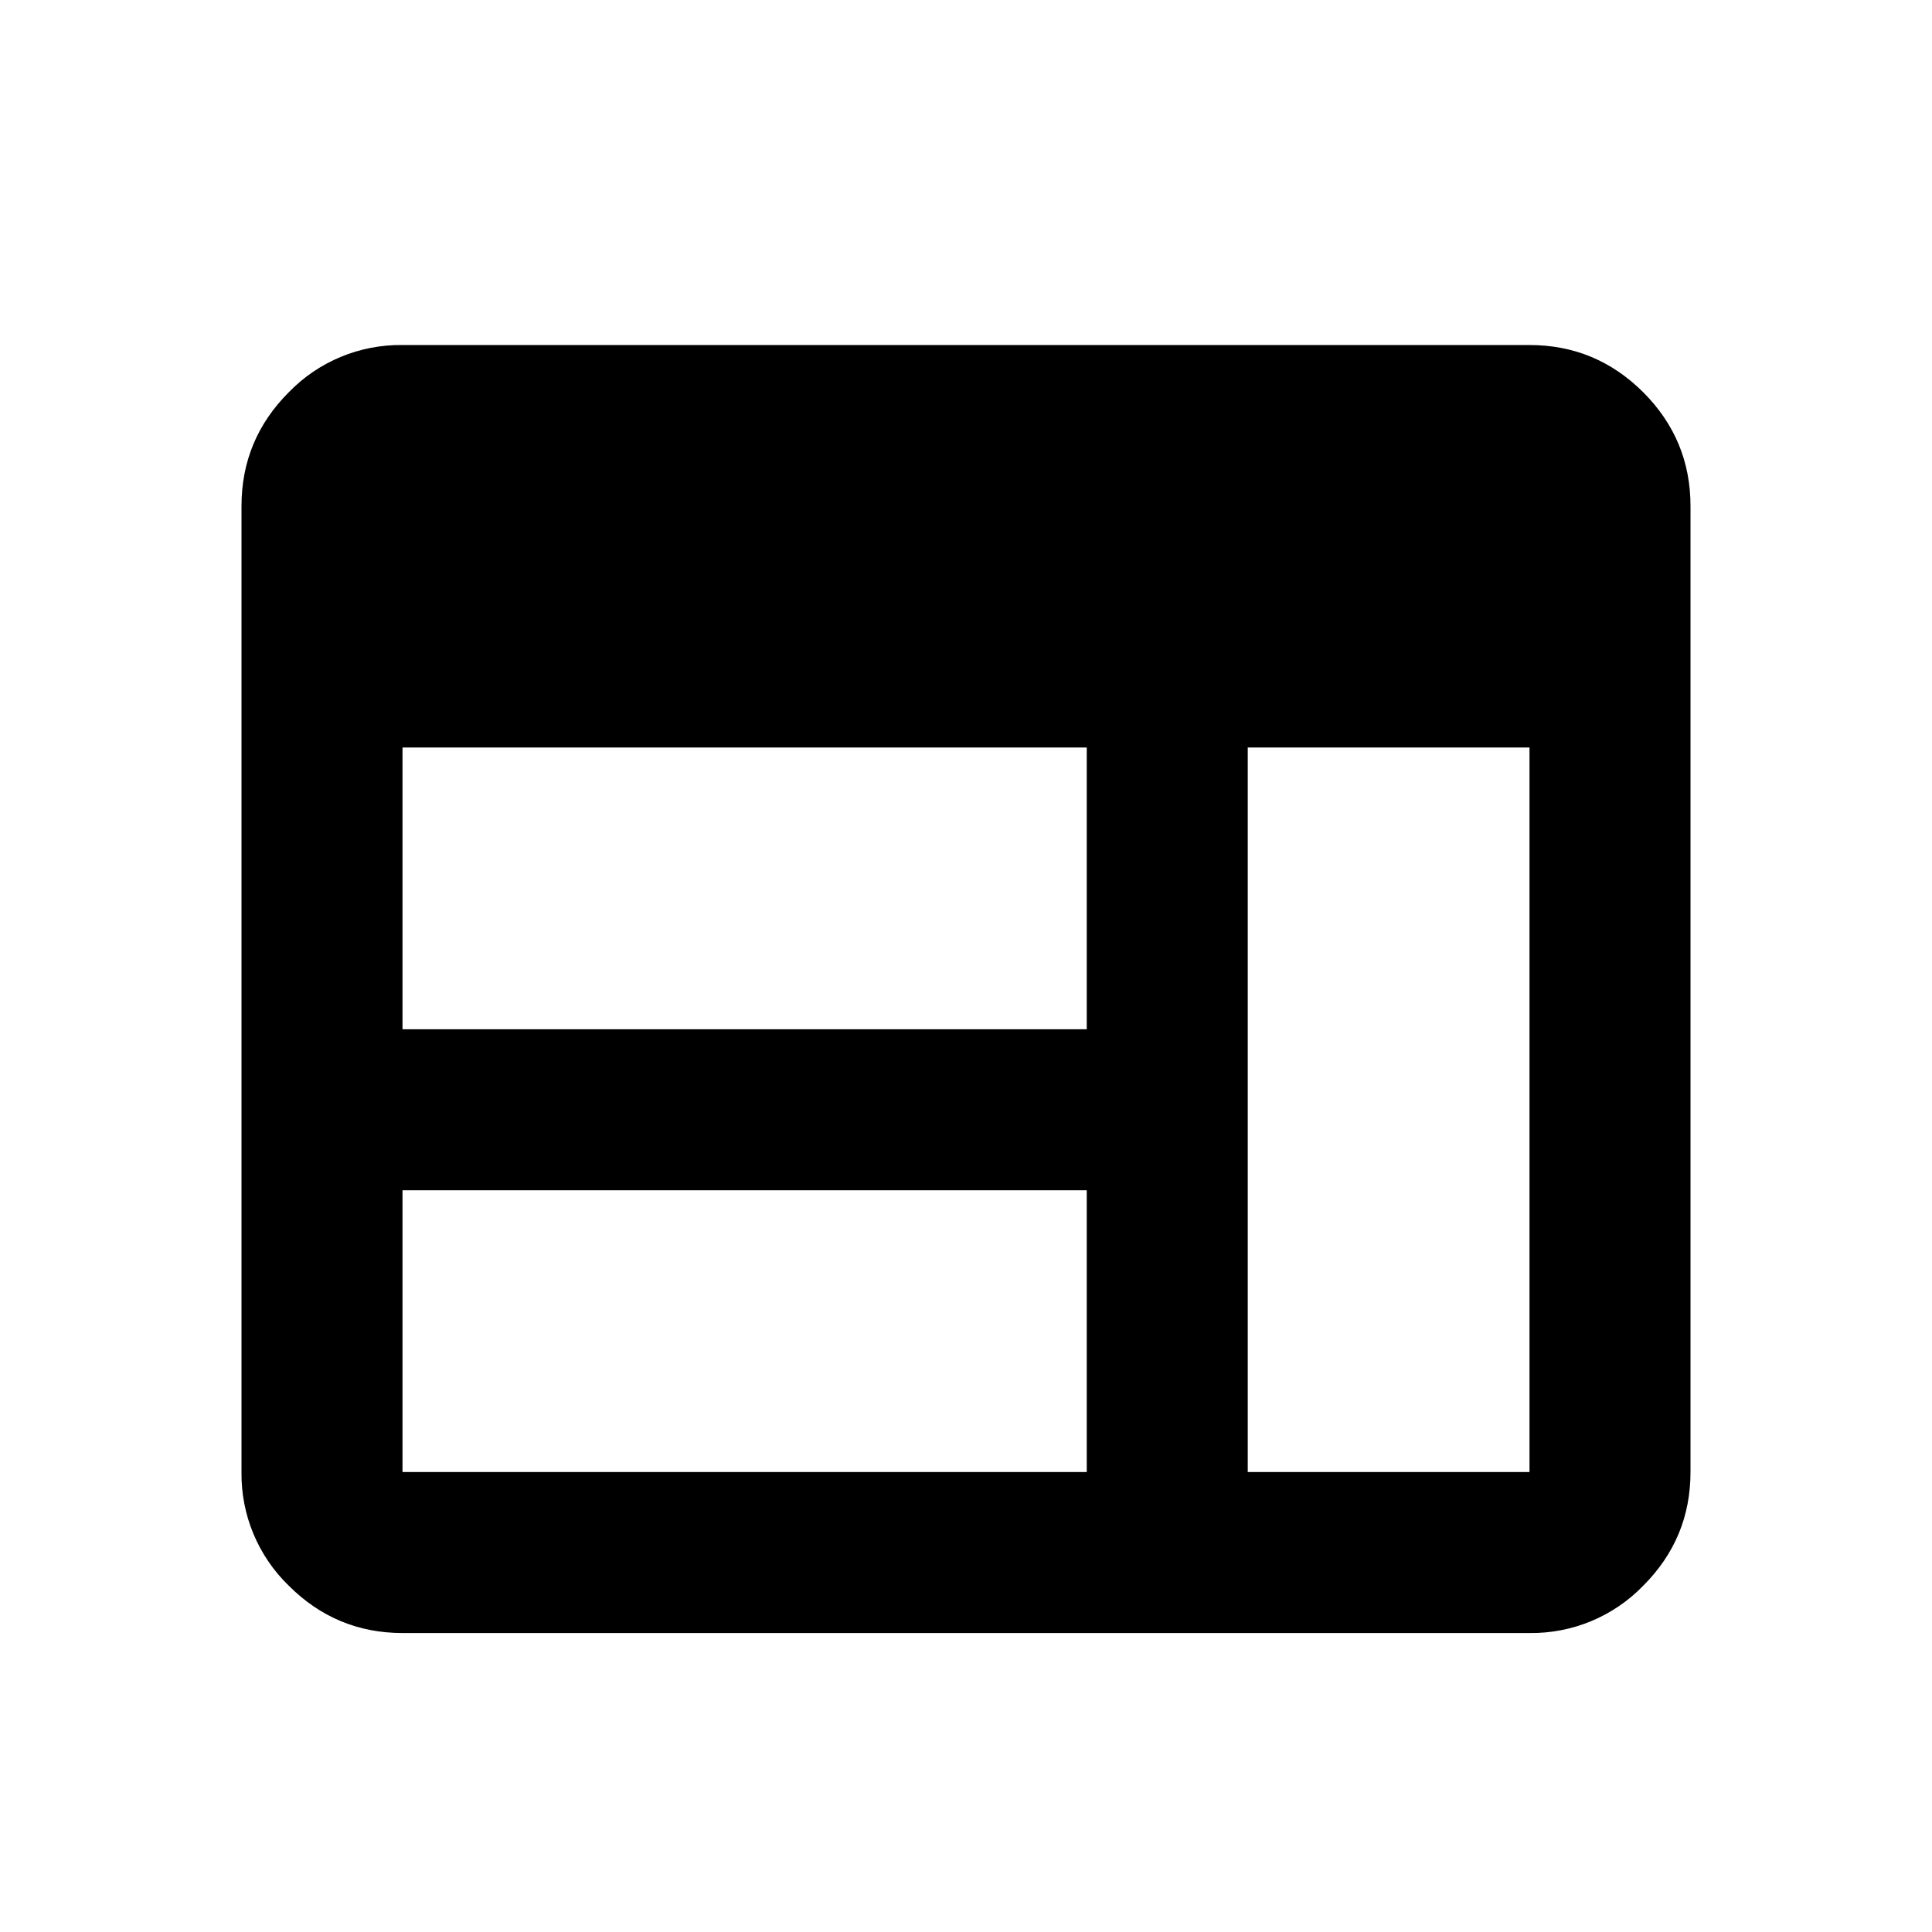
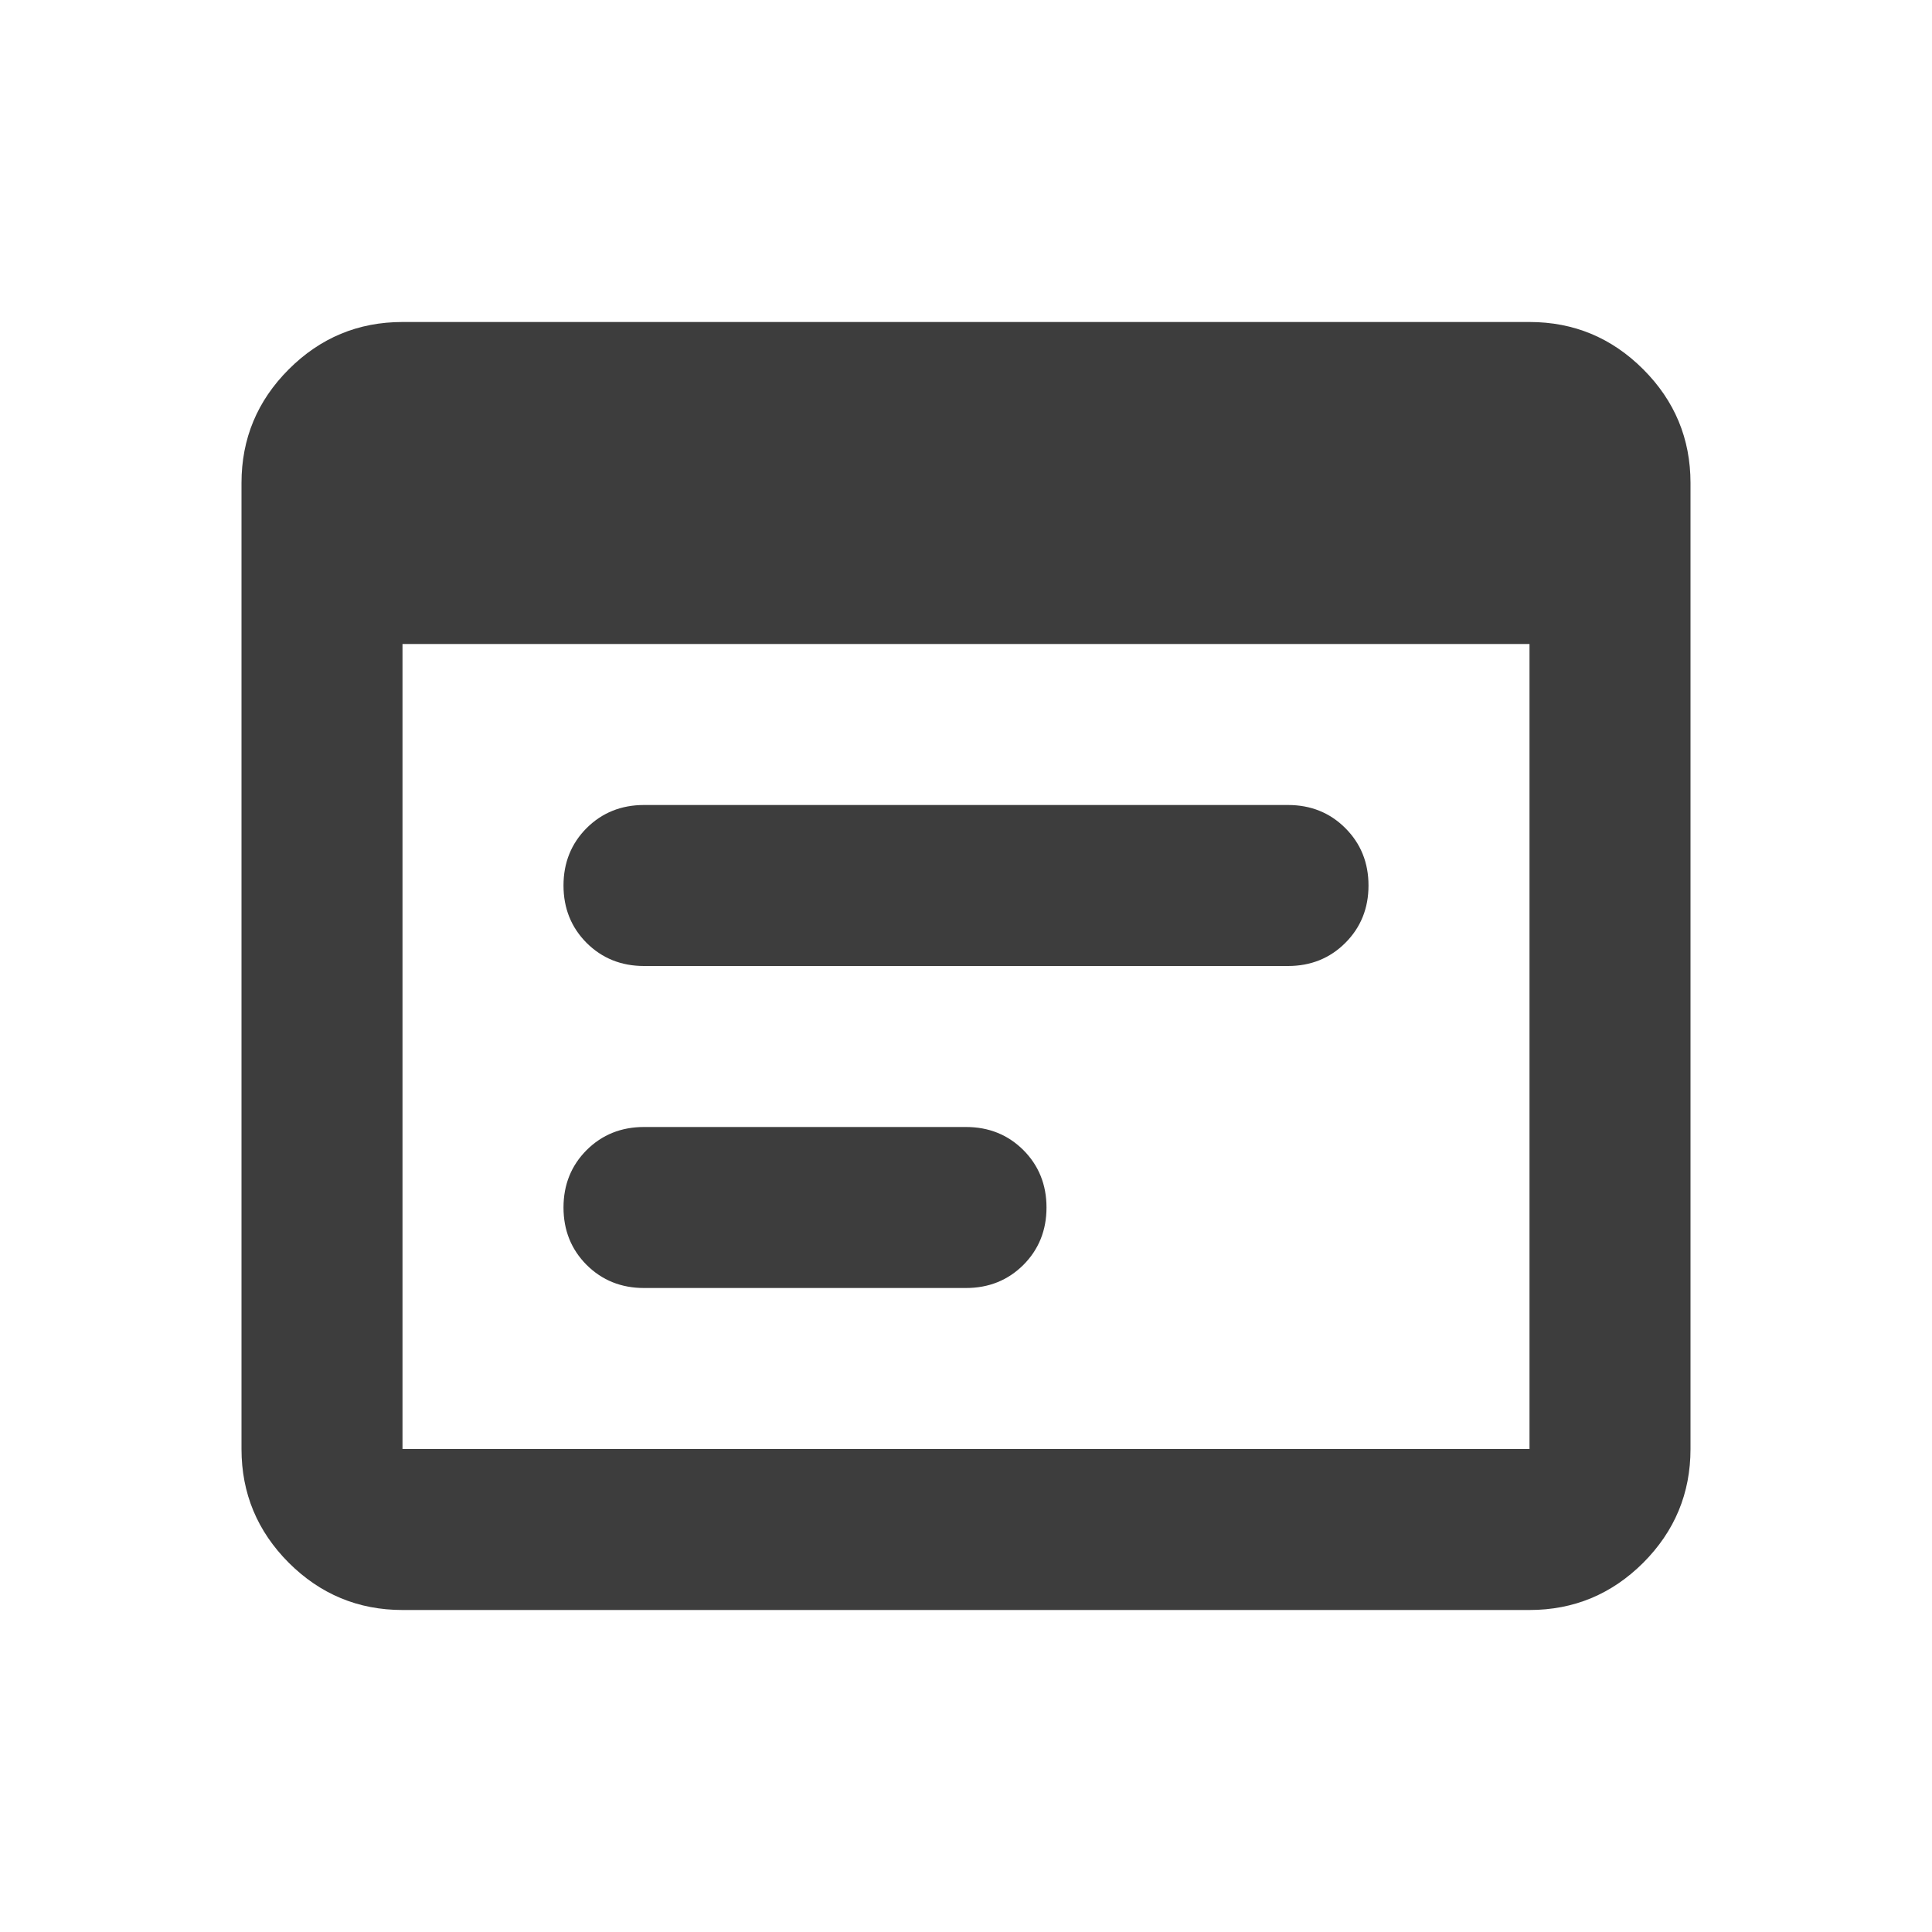
- <svg xmlns="http://www.w3.org/2000/svg" width="24" height="24" fill="currentColor" viewBox="0 0 24 24" class="fill-current inline-block overflow-visible w-6 h-6 mr-3" name="landing-page" role="img" style="font-size: inherit;">
-   <path d="M5 20.286q-.824 0-1.413-.588A1.93 1.93 0 0 1 3 18.286v-12q0-.825.587-1.413A1.93 1.93 0 0 1 5 4.286h14q.824 0 1.413.587.587.588.587 1.413v12q0 .825-.587 1.412a1.93 1.93 0 0 1-1.413.588zm0-2h8.5v-3.5H5zm10.5 0H19v-9h-3.5zM5 12.786h8.5v-3.5H5z" />
+ <svg xmlns="http://www.w3.org/2000/svg" width="24" height="24" viewBox="0 0 24 24" fill="none">
+   <path d="M5 20C4.45 20 3.979 19.804 3.587 19.413C3.196 19.021 3 18.55 3 18V6C3 5.45 3.196 4.979 3.587 4.588C3.979 4.196 4.45 4 5 4H19C19.55 4 20.021 4.196 20.413 4.588C20.804 4.979 21 5.45 21 6V18C21 18.55 20.804 19.021 20.413 19.413C20.021 19.804 19.55 20 19 20H5ZM5 18H19V8H5V18ZM8 12C7.717 12 7.479 11.904 7.287 11.713C7.096 11.521 7 11.283 7 11C7 10.717 7.096 10.479 7.287 10.287C7.479 10.096 7.717 10 8 10H16C16.283 10 16.521 10.096 16.712 10.287C16.904 10.479 17 10.717 17 11C17 11.283 16.904 11.521 16.712 11.713C16.521 11.904 16.283 12 16 12H8ZM8 16C7.717 16 7.479 15.904 7.287 15.713C7.096 15.521 7 15.283 7 15C7 14.717 7.096 14.479 7.287 14.287C7.479 14.096 7.717 14 8 14H12C12.283 14 12.521 14.096 12.713 14.287C12.904 14.479 13 14.717 13 15C13 15.283 12.904 15.521 12.713 15.713C12.521 15.904 12.283 16 12 16H8Z" fill="#3D3D3D" style="fill:#3D3D3D;fill:color(display-p3 0.239 0.239 0.239);fill-opacity:1;" />
</svg>
